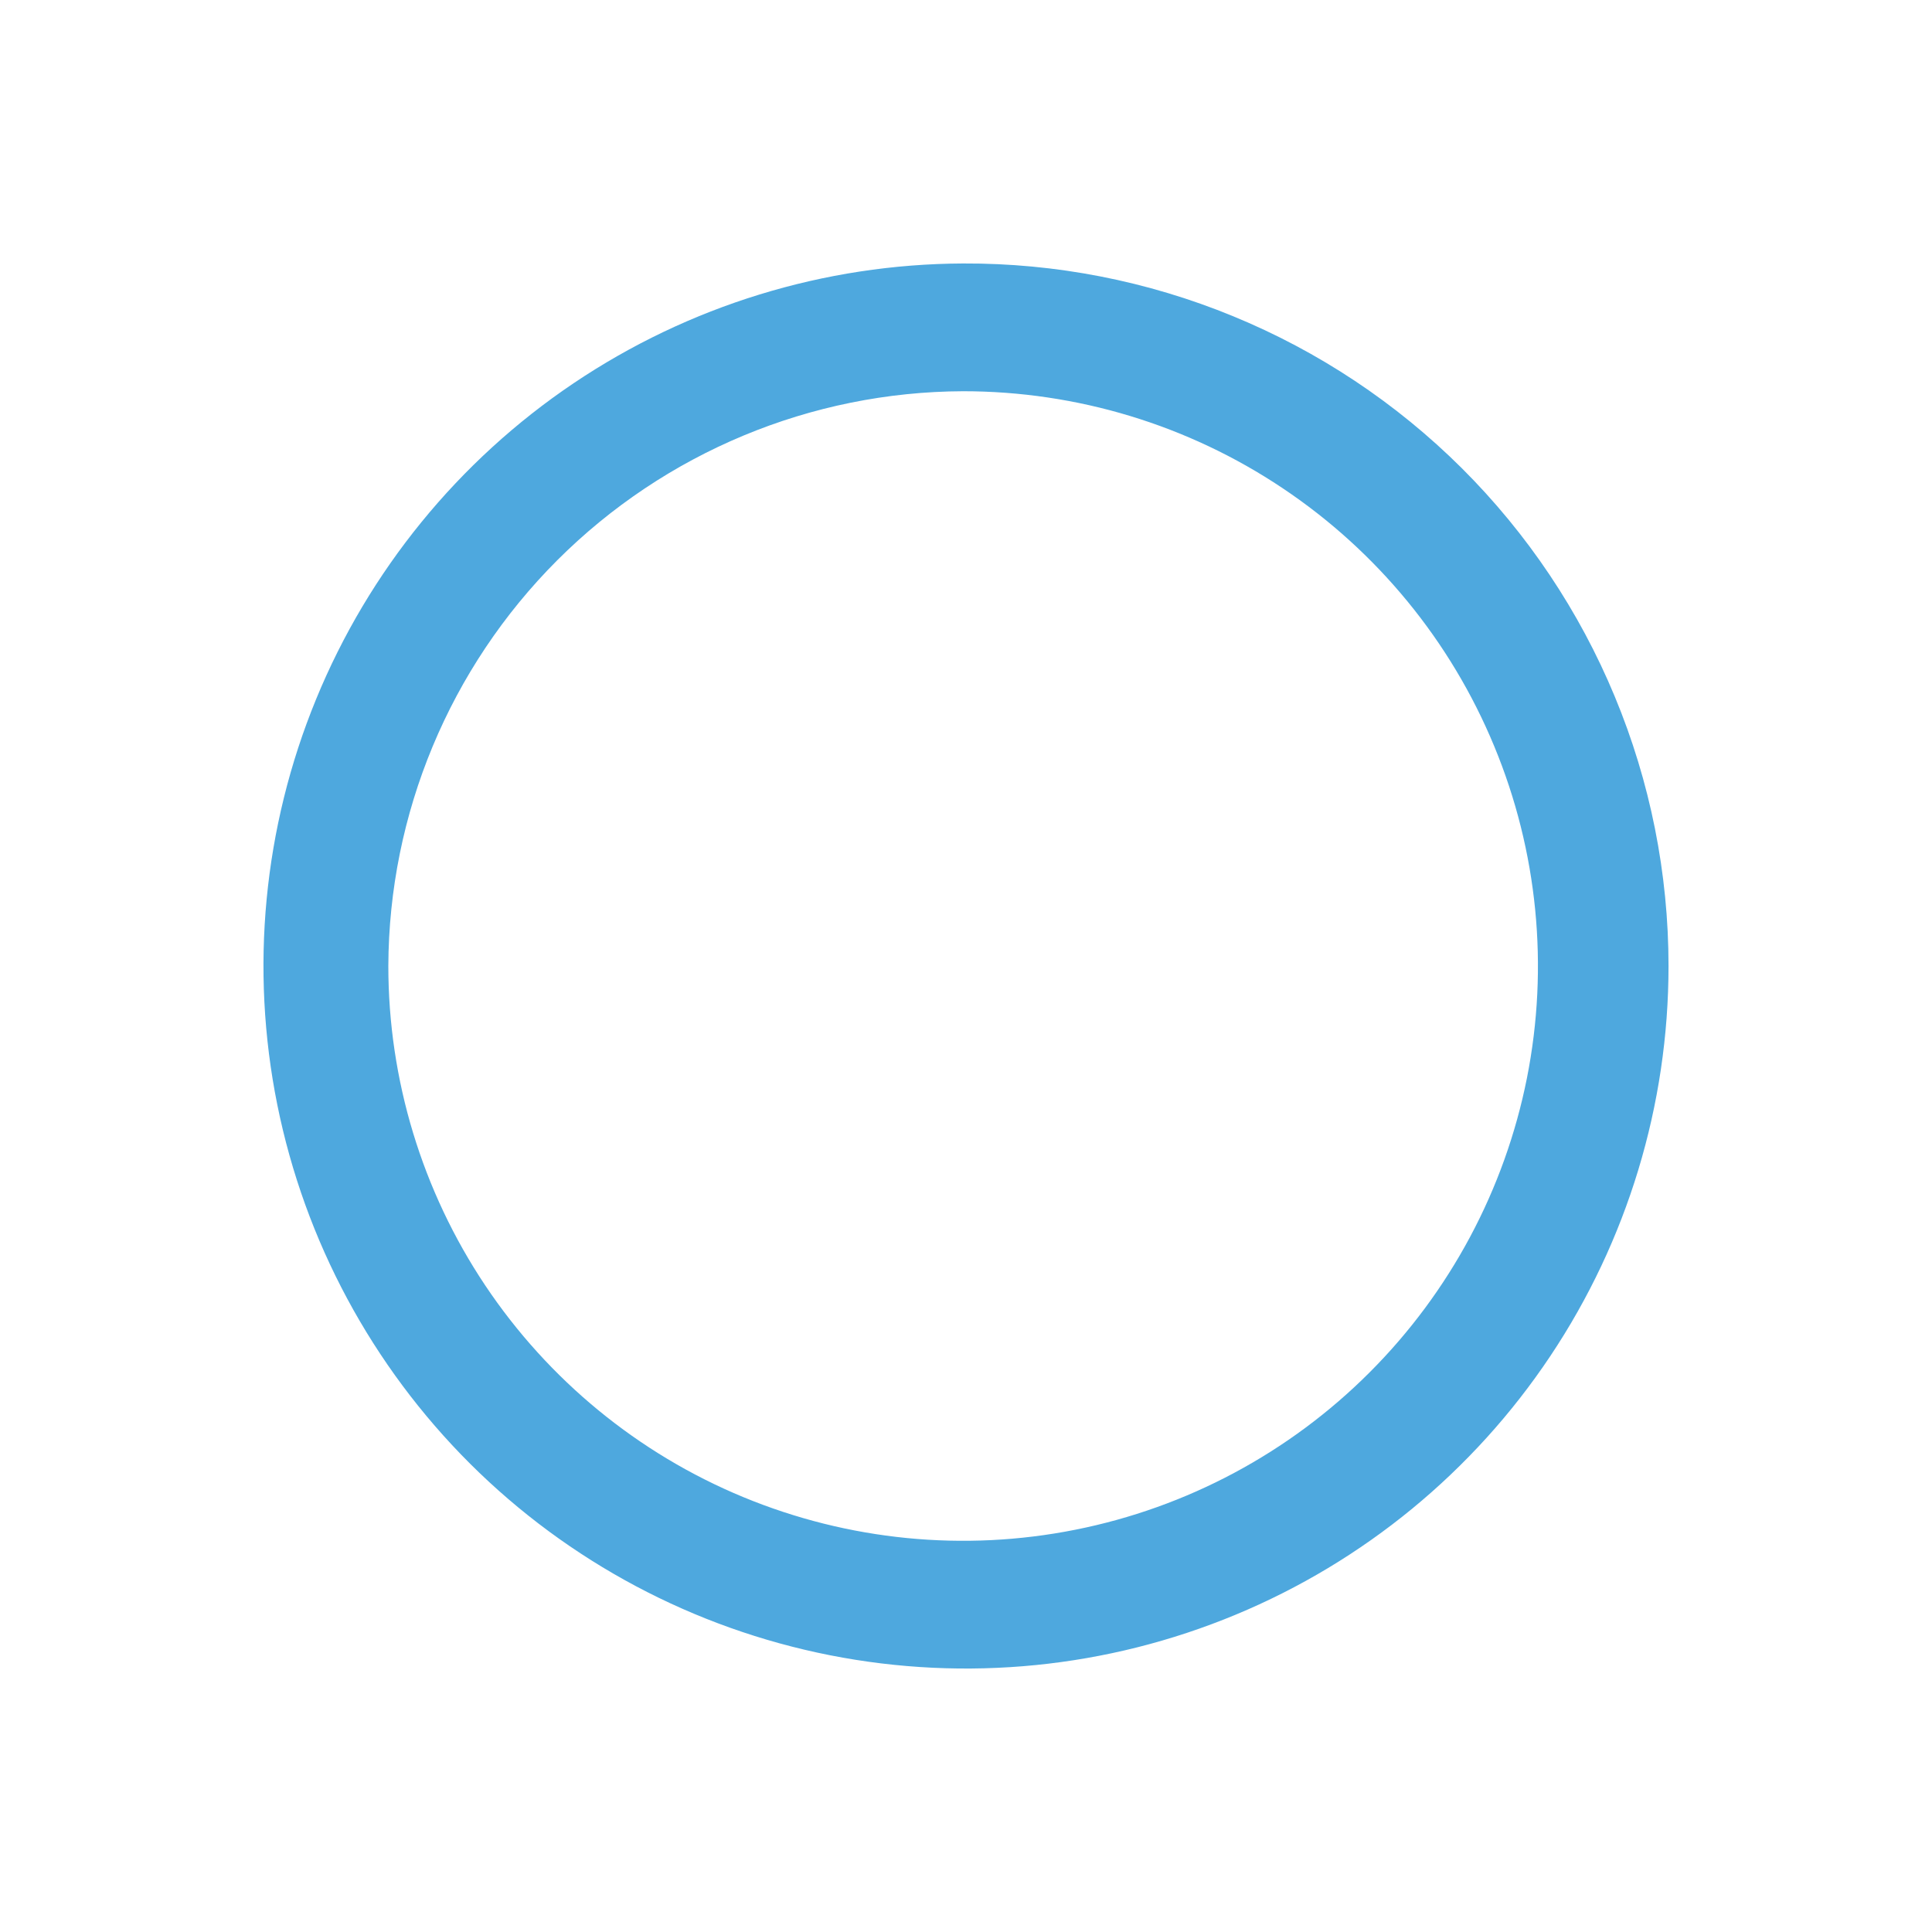
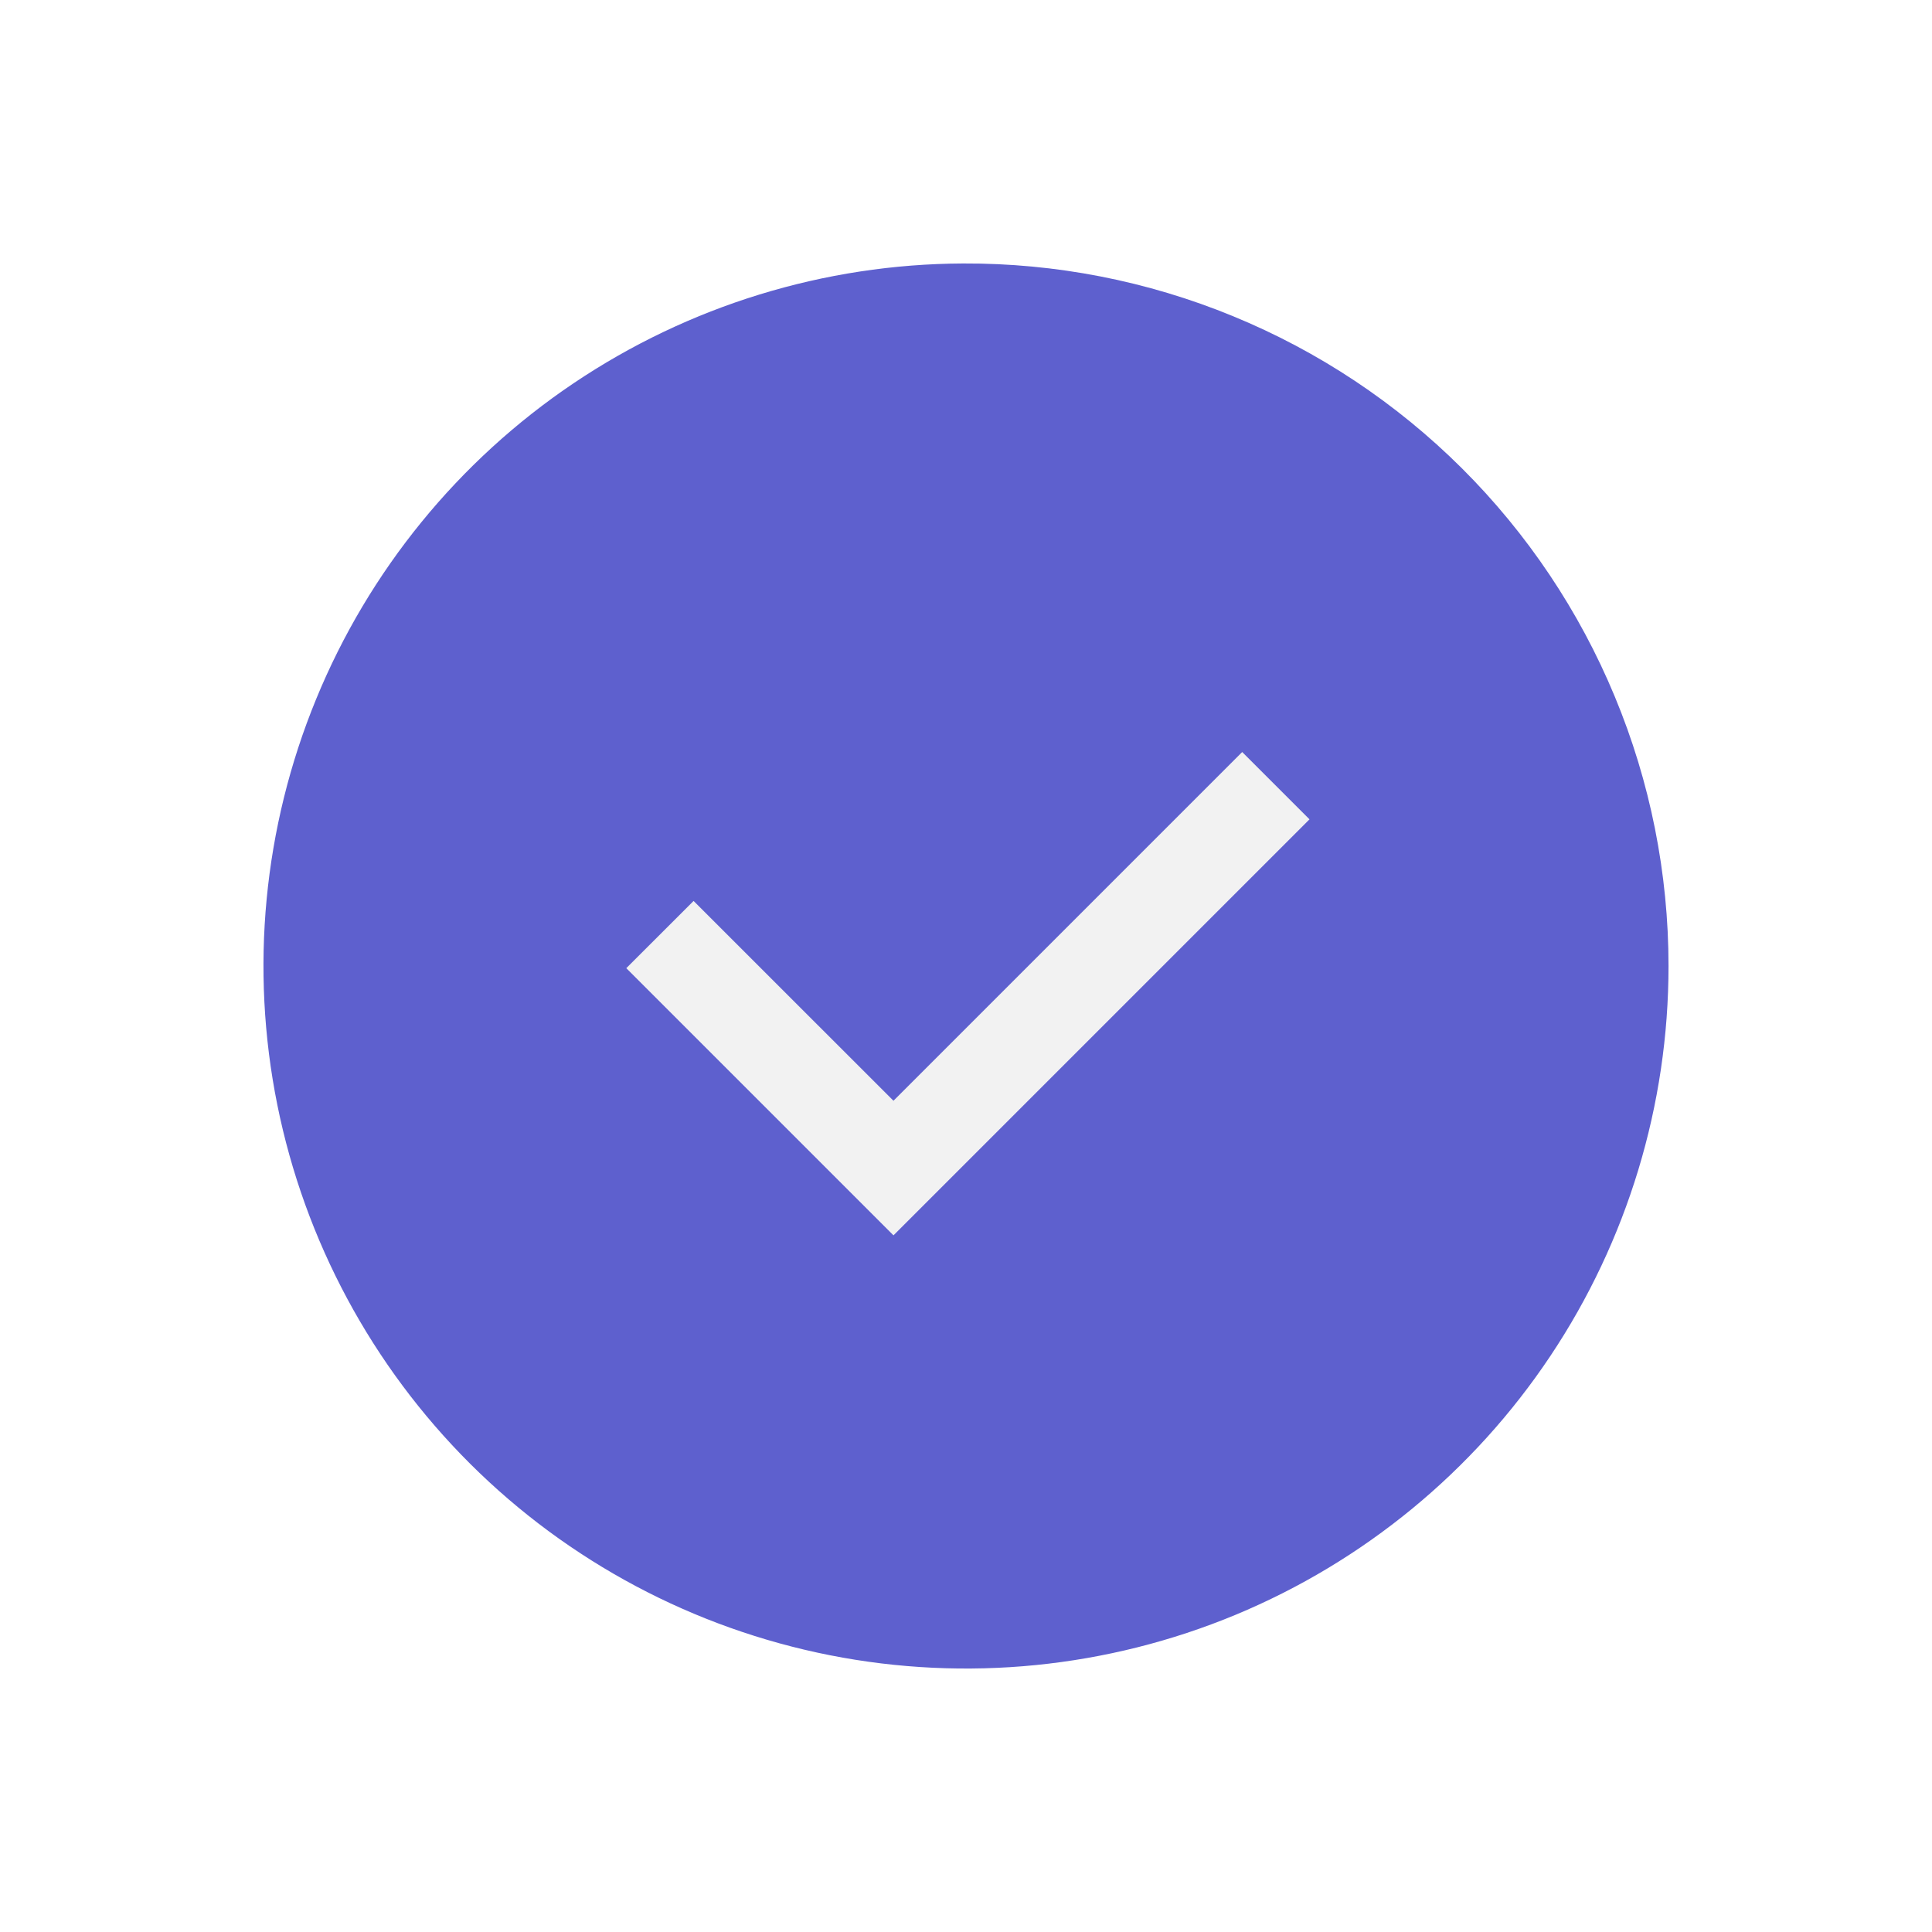
- <svg xmlns="http://www.w3.org/2000/svg" width="24" height="24" viewBox="0 0 24 24" fill="none">
-   <path d="M11.964 4.86C13.377 4.86 14.757 5.278 15.931 6.063C17.106 6.848 18.021 7.963 18.561 9.268C19.102 10.572 19.243 12.008 18.968 13.393C18.692 14.778 18.012 16.05 17.013 17.049C16.015 18.048 14.742 18.728 13.357 19.003C11.972 19.279 10.537 19.137 9.232 18.597C7.927 18.057 6.812 17.141 6.027 15.967C5.243 14.793 4.824 13.412 4.824 12C4.831 10.108 5.586 8.297 6.923 6.959C8.261 5.622 10.073 4.867 11.964 4.86ZM11.964 3.273C10.24 3.28 8.556 3.798 7.125 4.761C5.695 5.724 4.582 7.09 3.927 8.685C3.272 10.28 3.104 12.034 3.445 13.725C3.786 15.415 4.62 16.967 5.841 18.184C7.063 19.401 8.619 20.228 10.31 20.562C12.002 20.896 13.755 20.721 15.348 20.059C16.941 19.398 18.302 18.279 19.259 16.845C20.216 15.411 20.727 13.725 20.727 12C20.727 10.851 20.5 9.713 20.059 8.652C19.619 7.591 18.973 6.627 18.159 5.816C17.344 5.005 16.378 4.363 15.315 3.927C14.252 3.49 13.113 3.268 11.964 3.273Z" fill="#4EA8DE" />
+ <svg xmlns="http://www.w3.org/2000/svg" viewBox="0 0 24 24" fill="none">
+   <path d="M11.98 19.426C16.073 19.426 19.39 16.108 19.39 12.016C19.39 7.923 16.073 4.606 11.98 4.606C7.888 4.606 4.57 7.923 4.57 12.016C4.57 16.108 7.888 19.426 11.98 19.426Z" fill="#5E60CE" />
+   <path d="M15.431 9.342L11.099 13.674L8.616 11.192L7.78 12.027L11.099 15.346L16.267 10.178L15.431 9.342Z" fill="#F2F2F2" />
+   <path d="M11.964 4.86C13.377 4.86 14.757 5.278 15.931 6.063C17.106 6.848 18.021 7.963 18.561 9.268C19.102 10.572 19.243 12.008 18.968 13.393C18.692 14.778 18.012 16.051 17.013 17.049C16.015 18.048 14.742 18.728 13.357 19.003C11.972 19.279 10.537 19.137 9.232 18.597C7.927 18.057 6.812 17.141 6.027 15.967C5.243 14.793 4.824 13.412 4.824 12C4.831 10.109 5.586 8.297 6.923 6.959C8.261 5.622 10.073 4.867 11.964 4.86ZM11.964 3.273C10.24 3.28 8.556 3.798 7.125 4.761C5.695 5.724 4.582 7.09 3.927 8.685C3.272 10.28 3.104 12.034 3.445 13.725C3.786 15.415 4.62 16.967 5.841 18.184C7.063 19.401 8.619 20.228 10.31 20.562C12.002 20.896 13.755 20.721 15.348 20.06C16.941 19.398 18.302 18.279 19.259 16.845C20.216 15.411 20.727 13.725 20.727 12C20.727 10.851 20.5 9.713 20.059 8.652C19.619 7.591 18.973 6.627 18.159 5.816C17.344 5.005 16.378 4.363 15.315 3.927C14.252 3.49 13.113 3.268 11.964 3.273Z" fill="#5E60CE" />
</svg>
